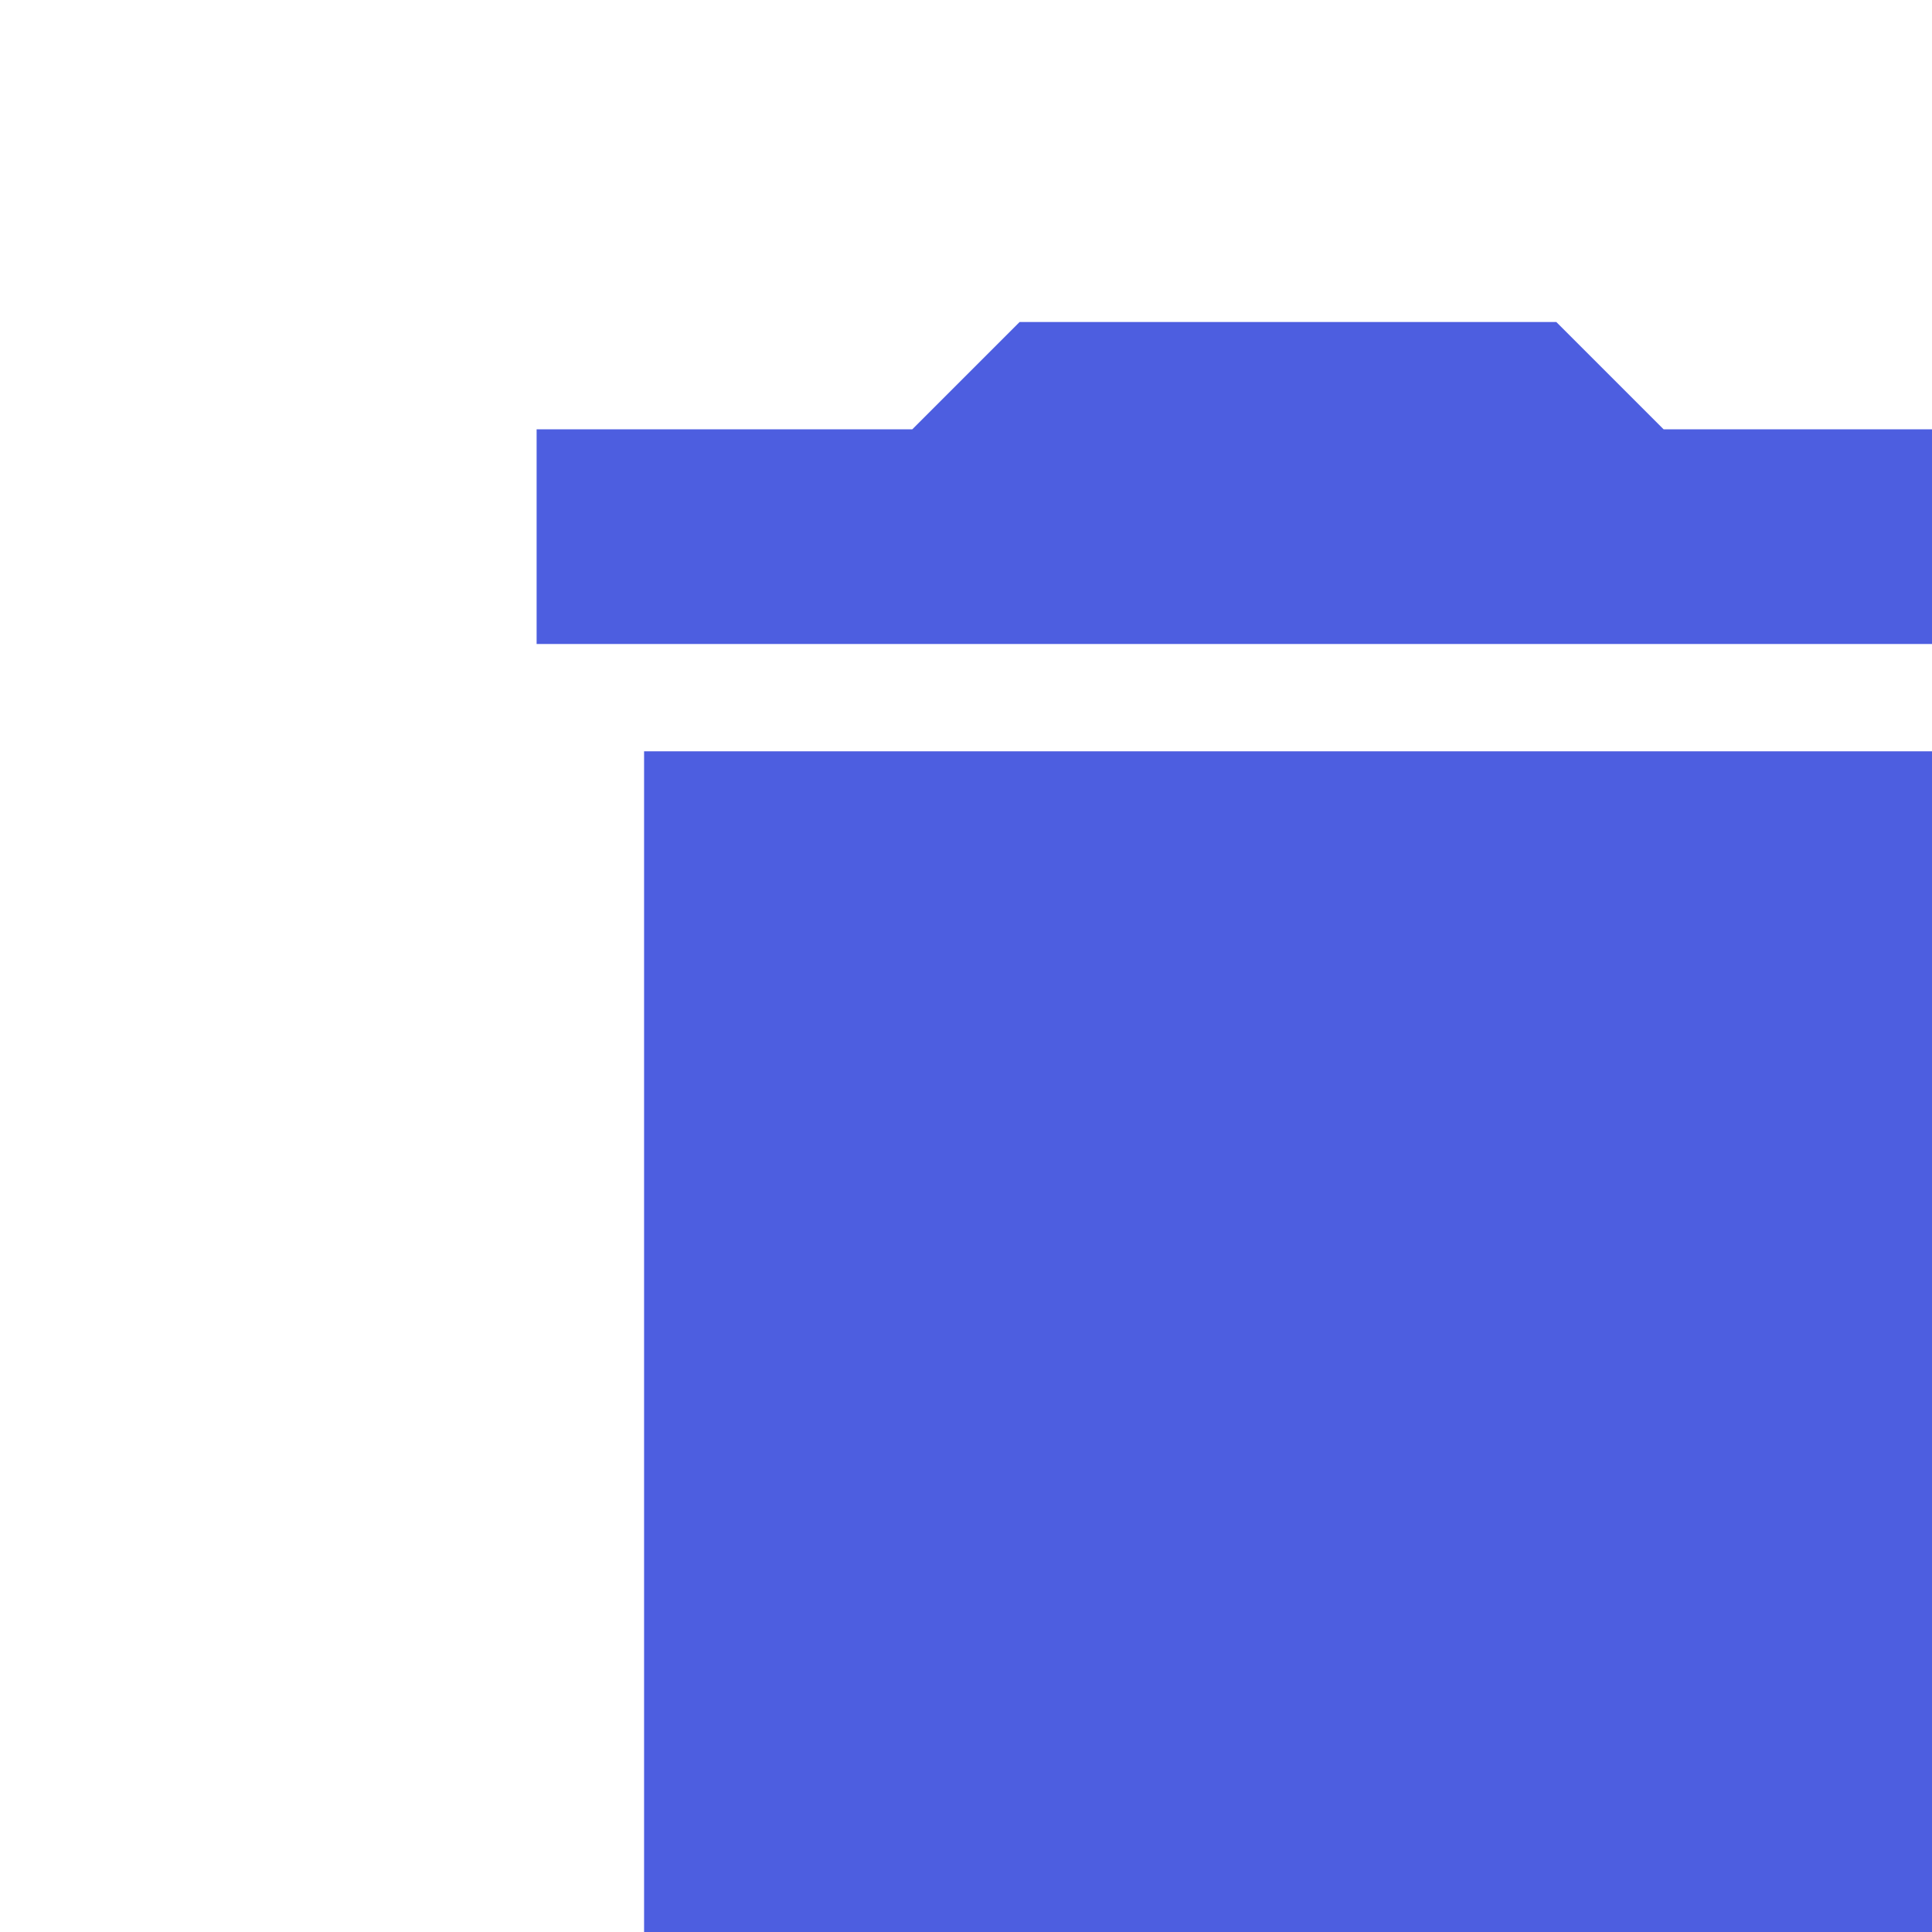
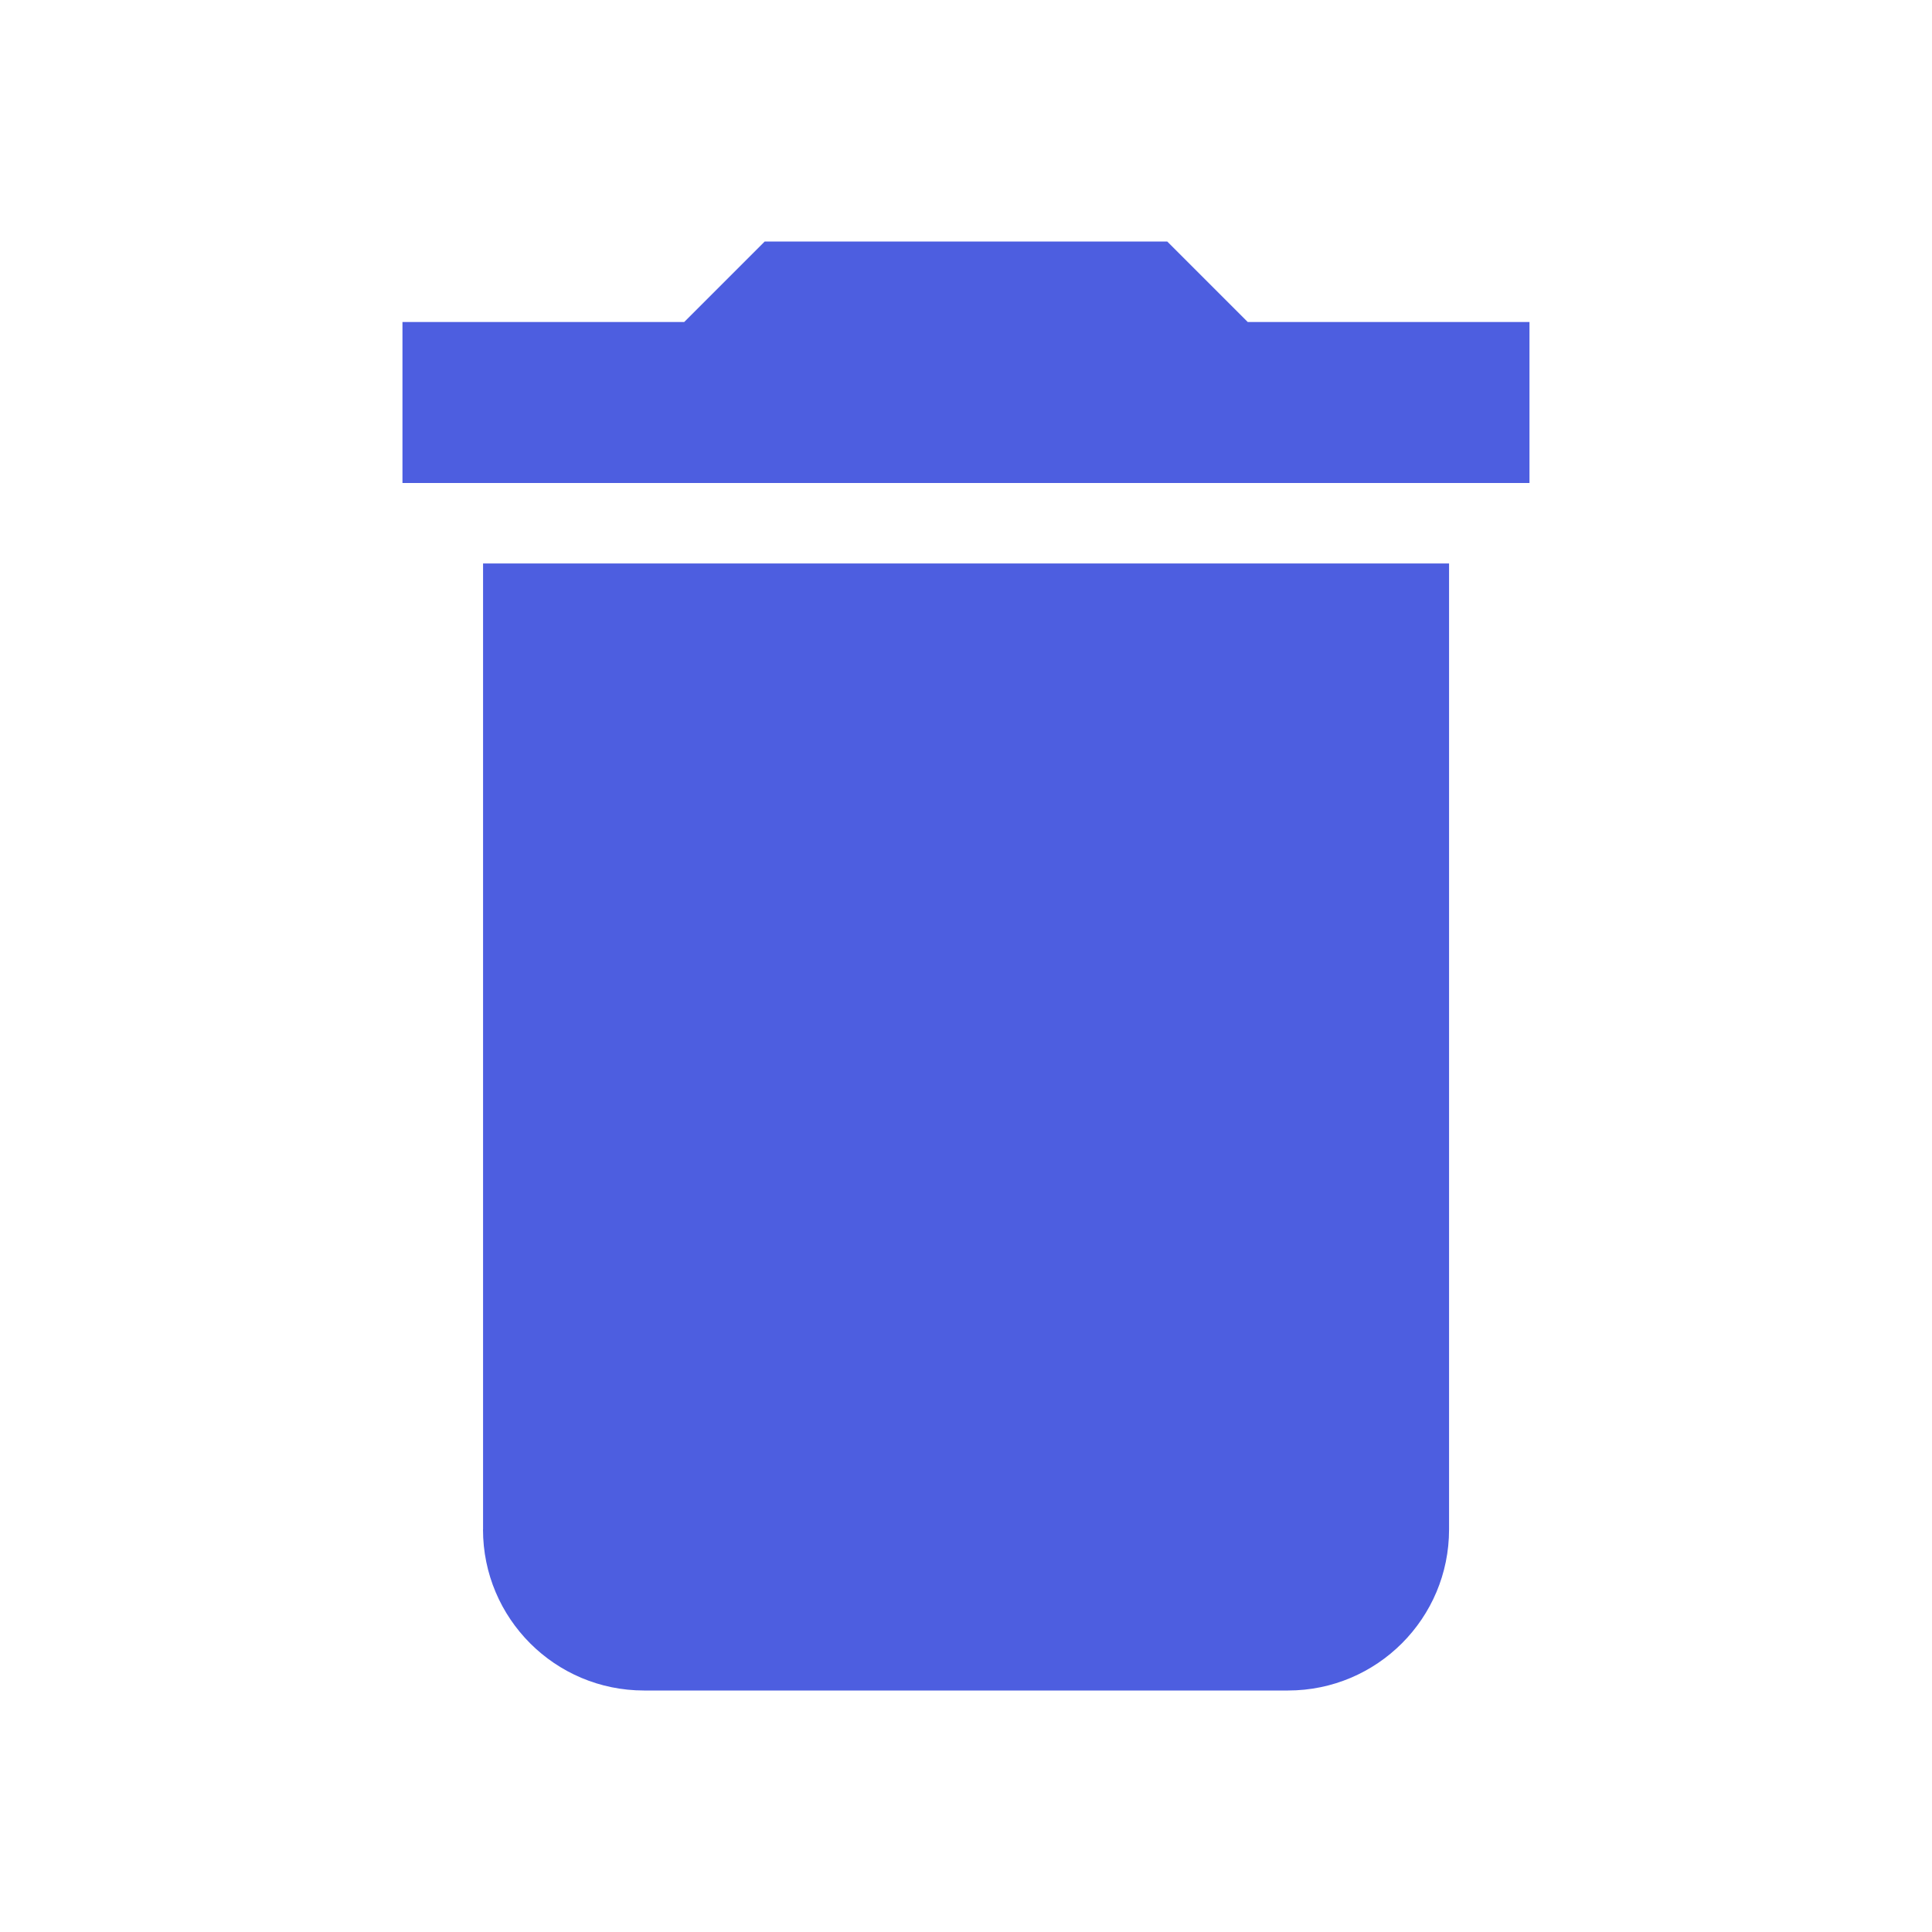
- <svg xmlns="http://www.w3.org/2000/svg" height="18px" viewBox="0 0 24 24" width="18px" fill="#4d5ee0">
+ <svg xmlns="http://www.w3.org/2000/svg" height="18px" viewBox="0 0 32 32" width="18px" fill="#4d5ee0">
  <path d="M25.333 5.333h-4.667l-1.333-1.333h-6.667l-1.333 1.333h-4.667v2.667h18.667zM8 25.333c0 1.473 1.194 2.667 2.667 2.667v0h10.667c1.473 0 2.667-1.194 2.667-2.667v0-16h-16v16z" />
</svg>
